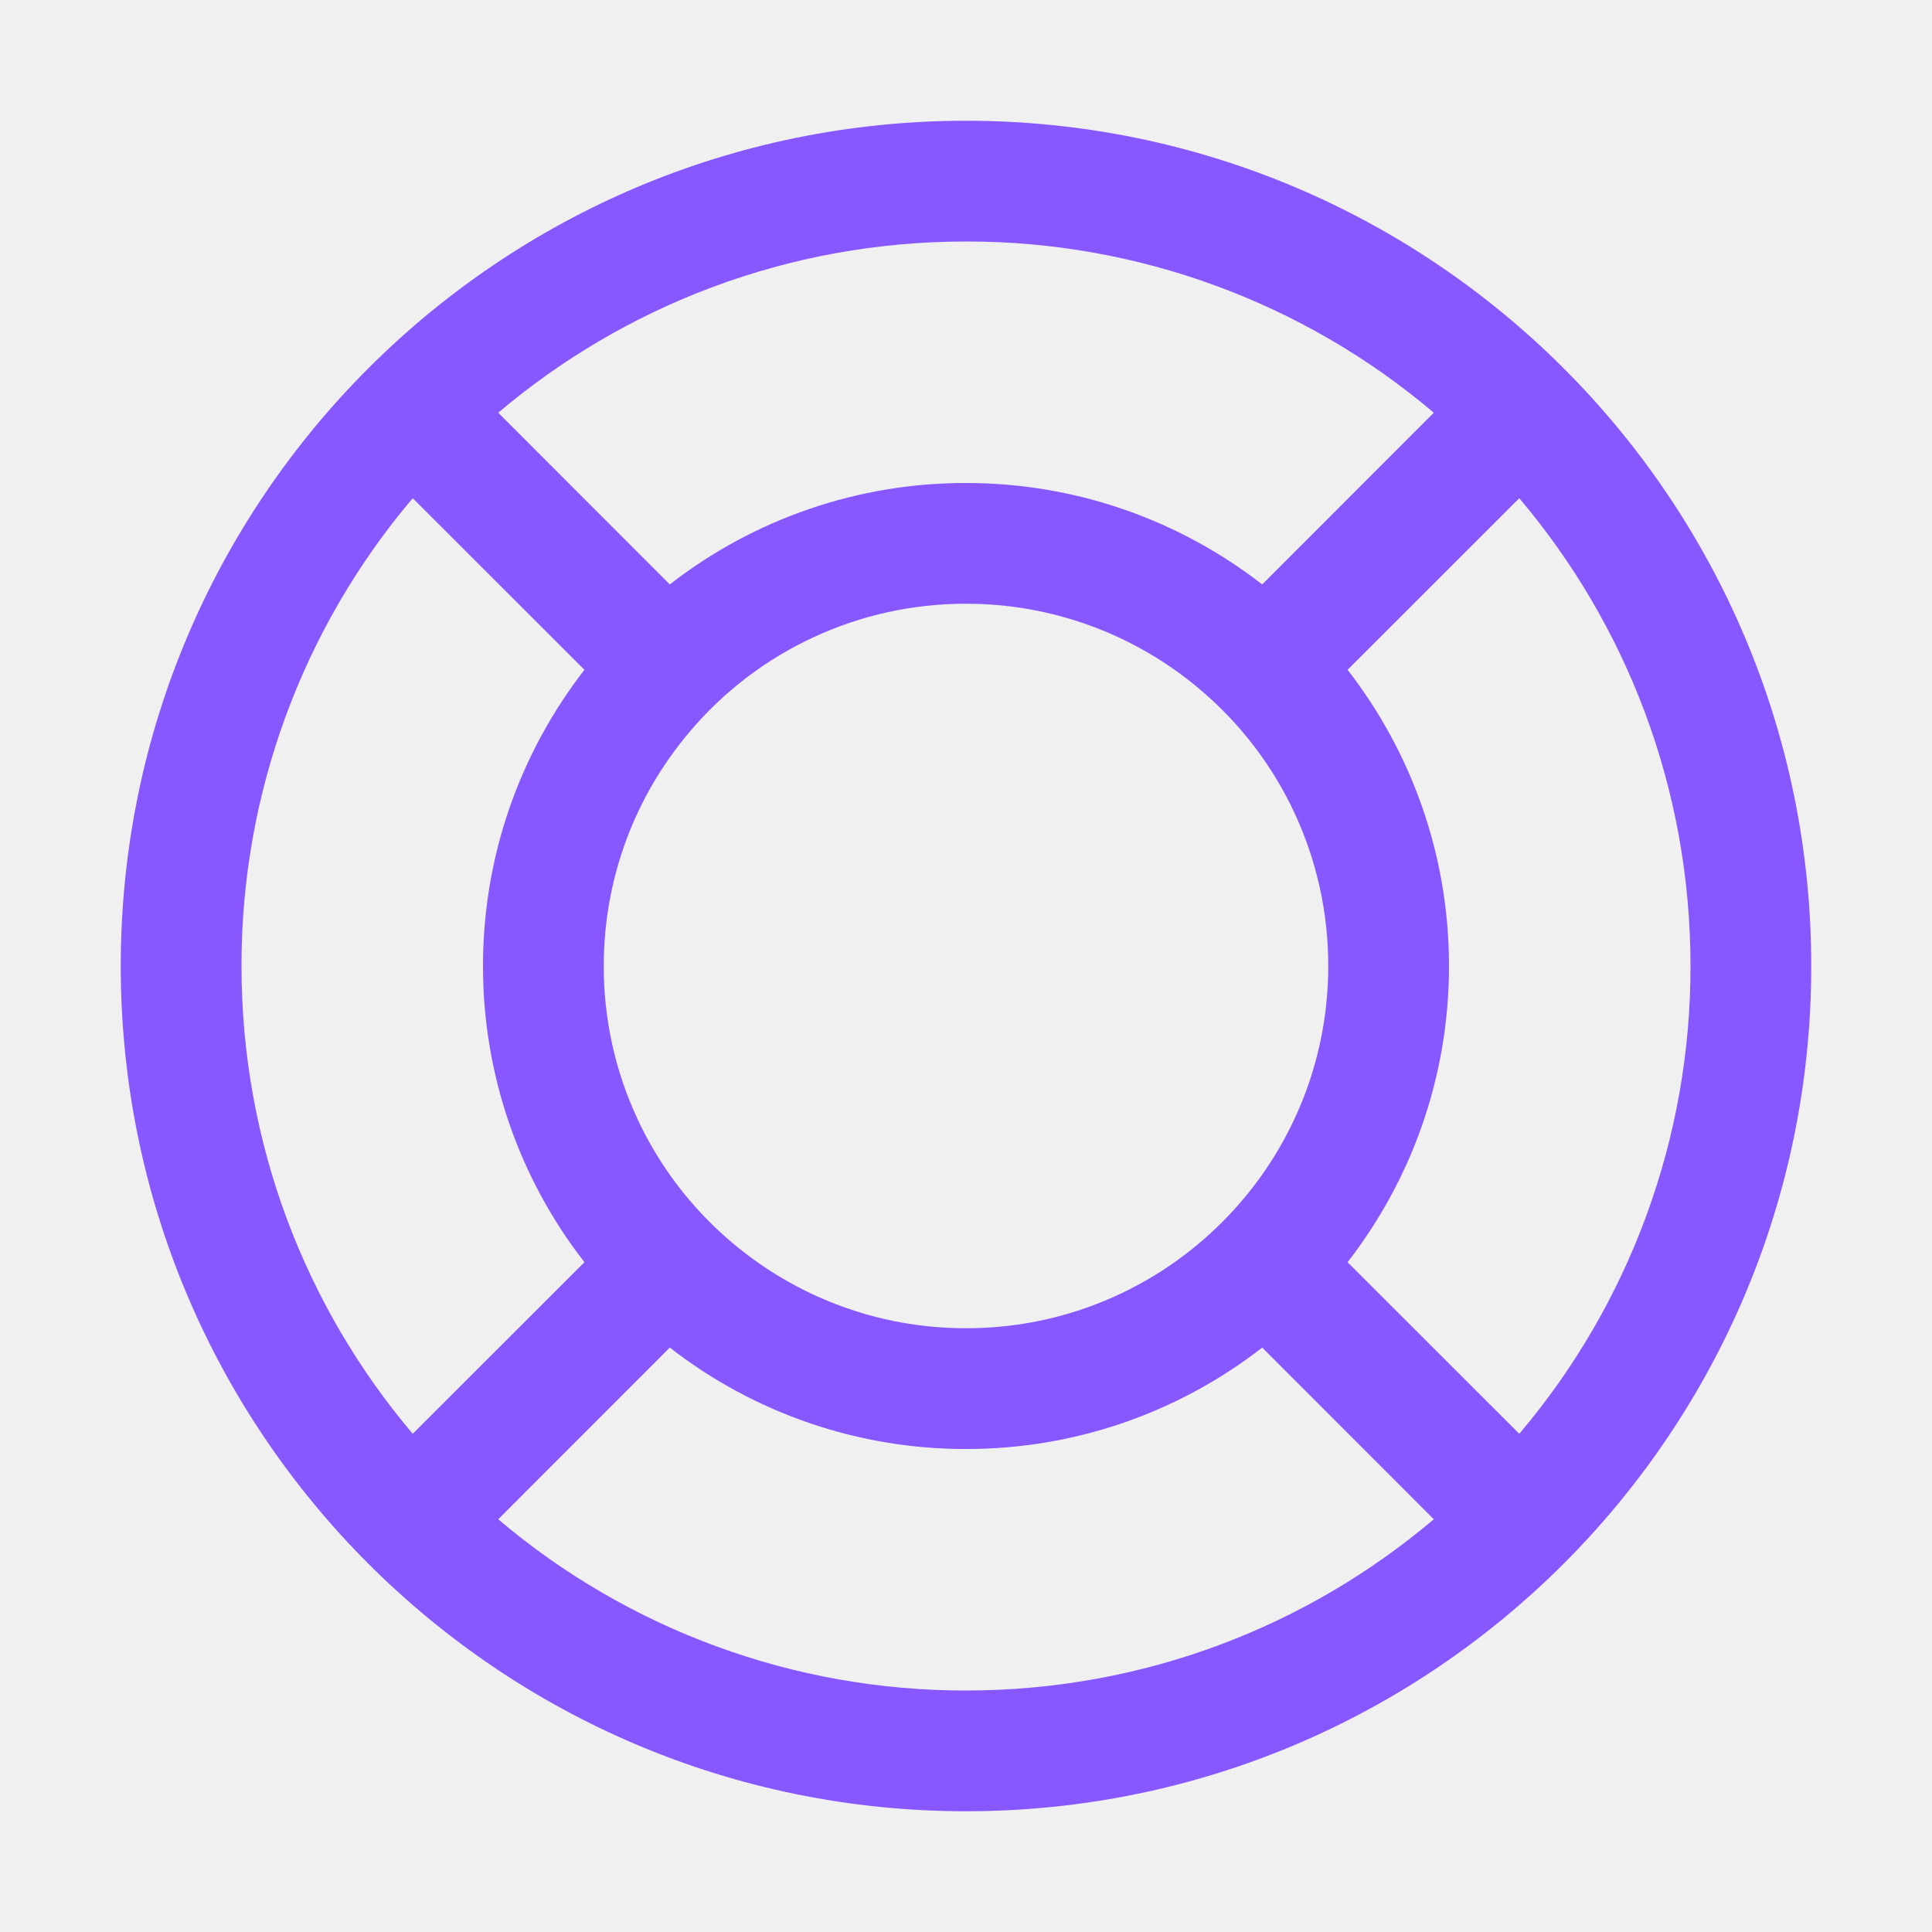
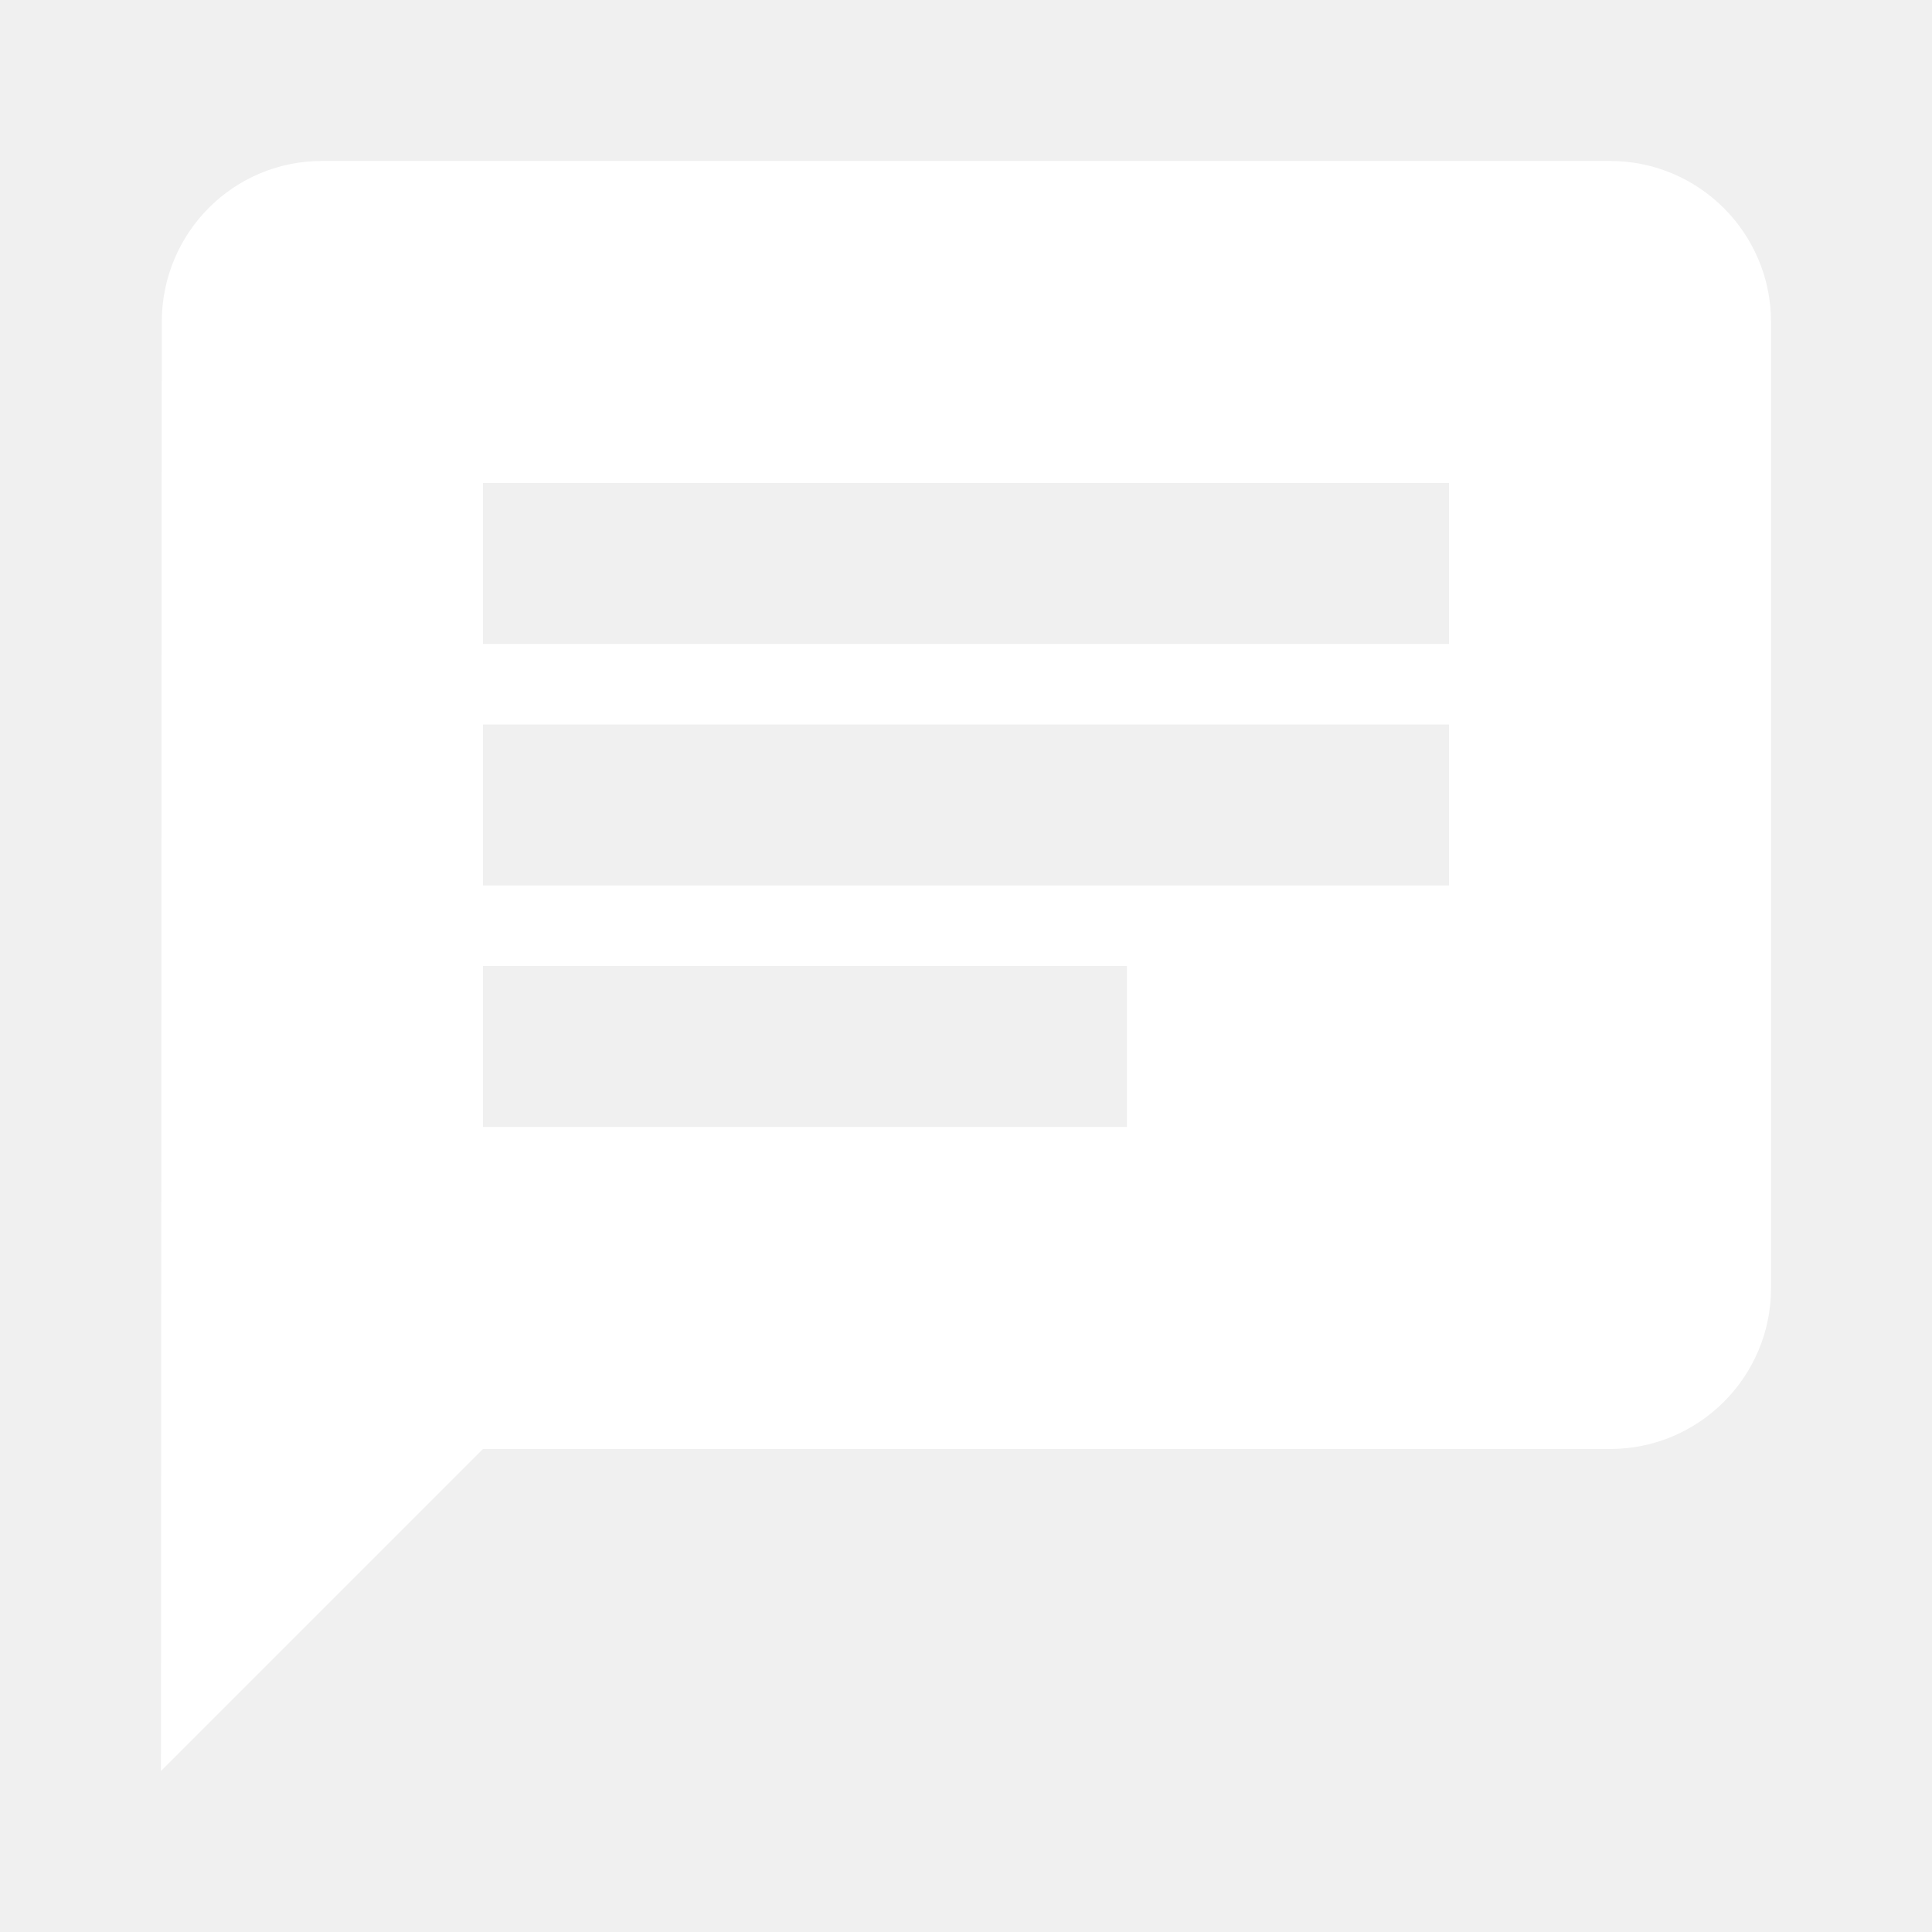
- <svg xmlns="http://www.w3.org/2000/svg" width="800px" height="800px" viewBox="0 0 1024 1024" class="icon">
-   <path fill="#8757ff" d="M759.936 805.248l-90.944-91.008A254.912 254.912 0 01512 768a254.912 254.912 0 01-156.992-53.76l-90.944 91.008A382.464 382.464 0 00512 896c94.528 0 181.12-34.176 247.936-90.752zm45.312-45.312A382.464 382.464 0 00896 512c0-94.528-34.176-181.12-90.752-247.936l-91.008 90.944C747.904 398.4 768 452.864 768 512c0 59.136-20.096 113.6-53.76 156.992l91.008 90.944zm-45.312-541.184A382.464 382.464 0 00512 128c-94.528 0-181.12 34.176-247.936 90.752l90.944 91.008A254.912 254.912 0 01512 256c59.136 0 113.6 20.096 156.992 53.76l90.944-91.008zm-541.184 45.312A382.464 382.464 0 00128 512c0 94.528 34.176 181.12 90.752 247.936l91.008-90.944A254.912 254.912 0 01256 512c0-59.136 20.096-113.6 53.76-156.992l-91.008-90.944zm417.28 394.496a194.56 194.56 0 0022.528-22.528C686.912 602.56 704 559.232 704 512a191.232 191.232 0 00-67.968-146.56A191.296 191.296 0 00512 320a191.232 191.232 0 00-146.56 67.968C337.088 421.44 320 464.768 320 512a191.232 191.232 0 0067.968 146.56C421.44 686.912 464.768 704 512 704c47.296 0 90.56-17.088 124.032-45.44zM512 960a448 448 0 110-896 448 448 0 010 896z" />
+ <svg xmlns="http://www.w3.org/2000/svg" width="19" height="19" viewBox="0 0 19 19" fill="none">
+   <g clip-path="url(#clip0_2_38)">
+     <path d="M15.833 1.583H3.167C2.292 1.583 1.591 2.292 1.591 3.167L1.583 17.417L4.75 14.25H15.833C16.708 14.25 17.417 13.541 17.417 12.667V3.167C17.417 2.292 16.708 1.583 15.833 1.583ZM4.75 7.125H14.25V8.708H4.75V7.125ZM11.083 11.083H4.75V9.5H11.083V11.083ZM14.25 6.333H4.75V4.75H14.25V6.333Z" fill="white" />
+   </g>
+   <defs>
+     <clipPath id="clip0_2_38">
+       <rect width="19" height="19" fill="white" />
+     </clipPath>
+   </defs>
</svg>
